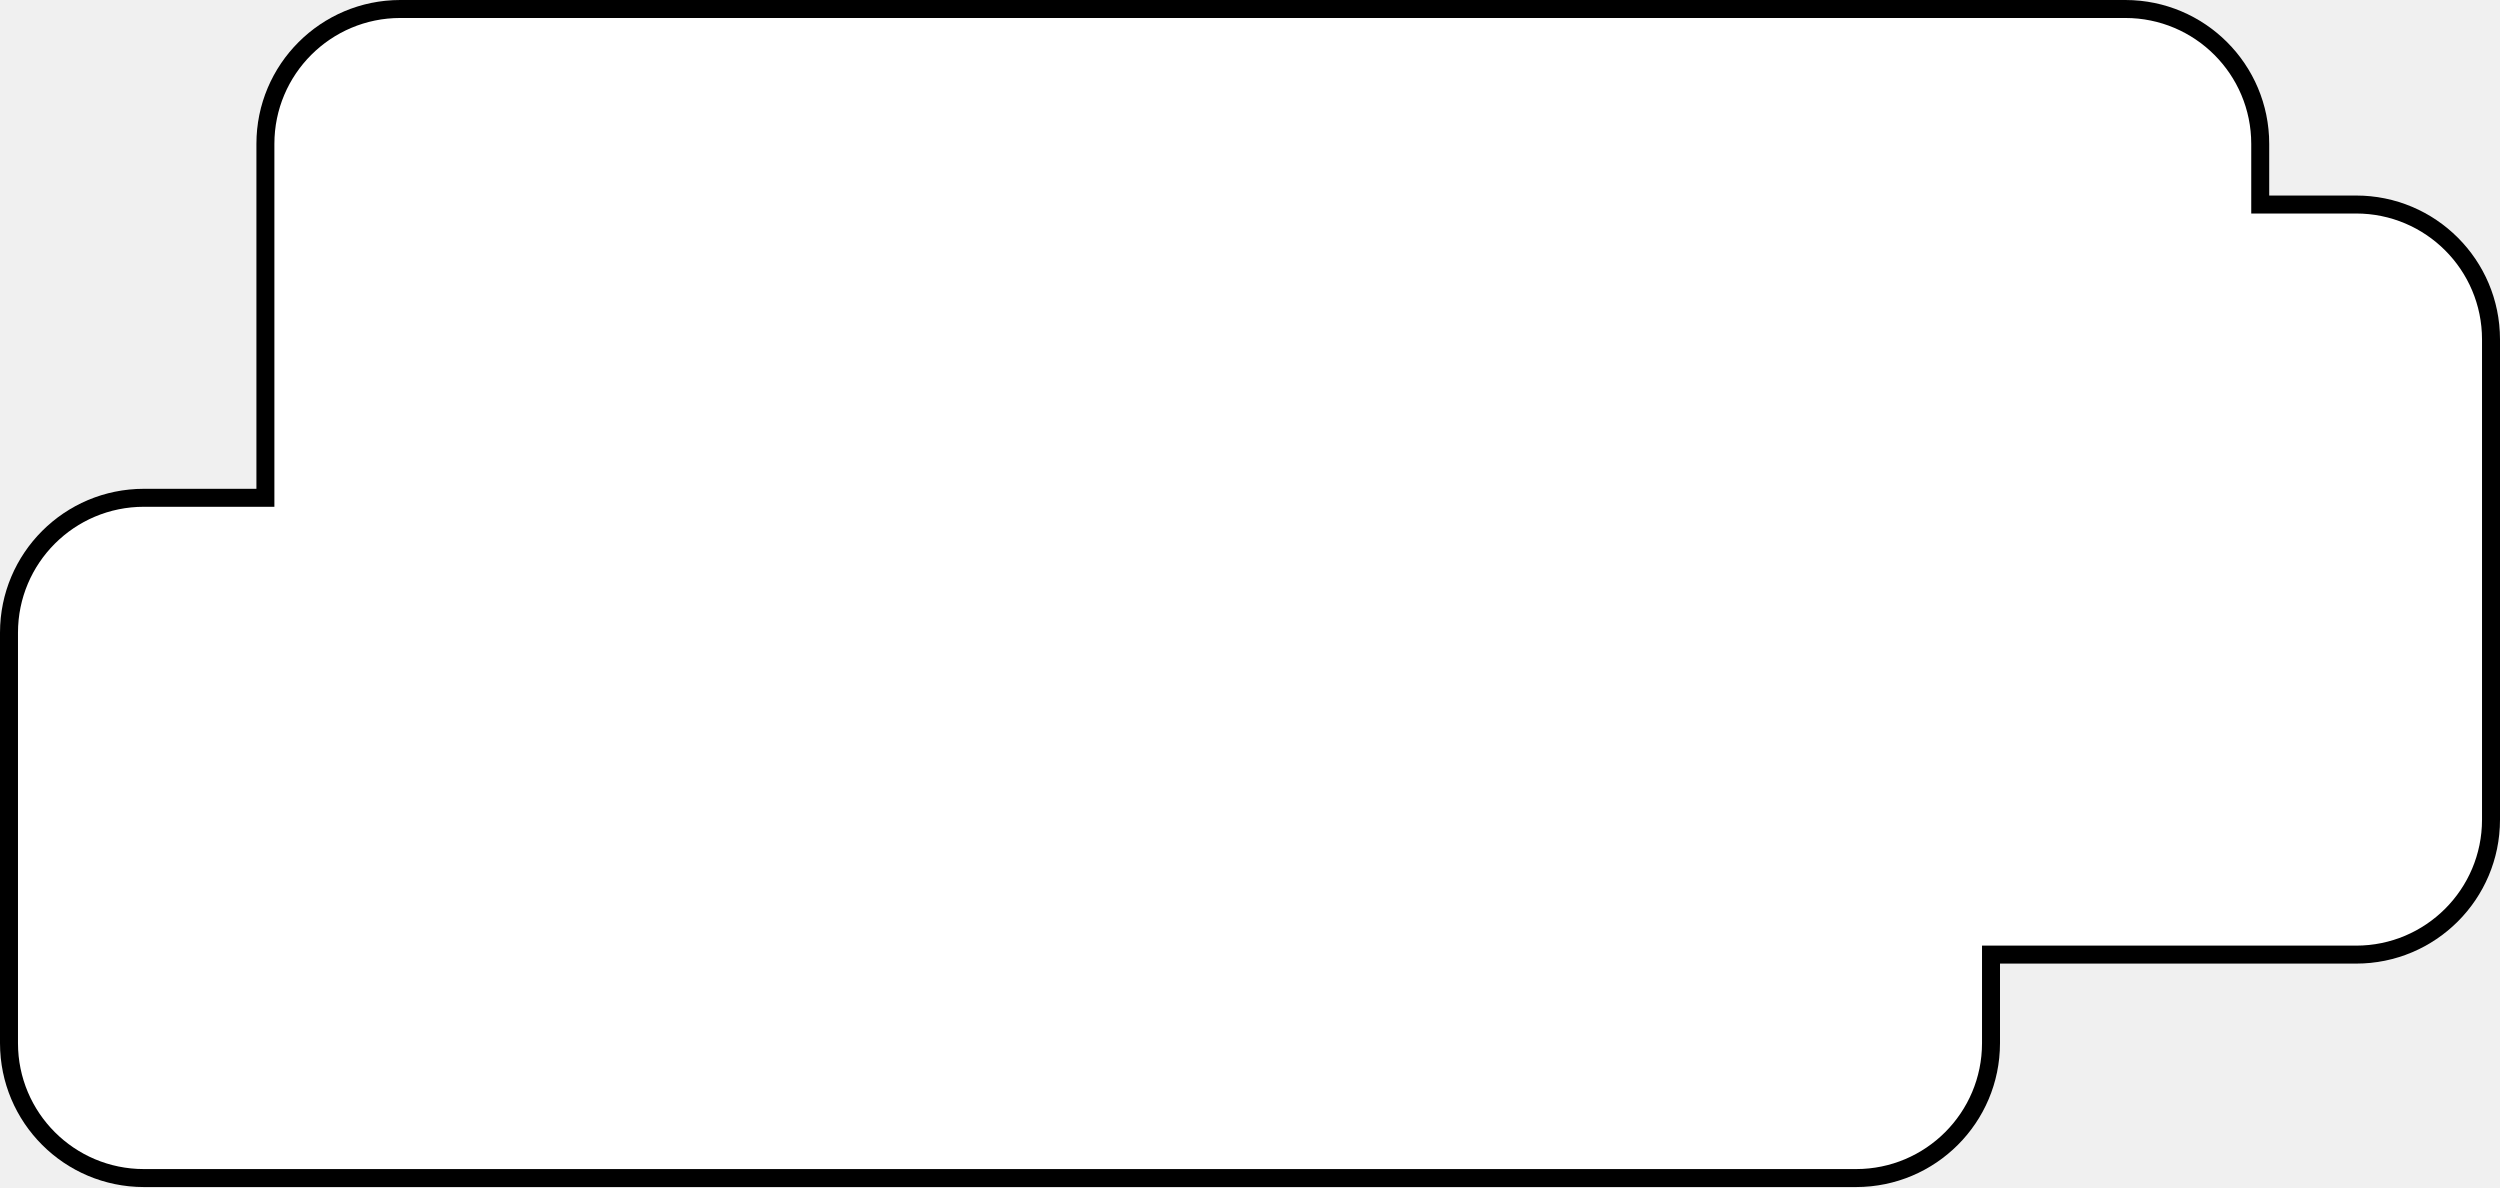
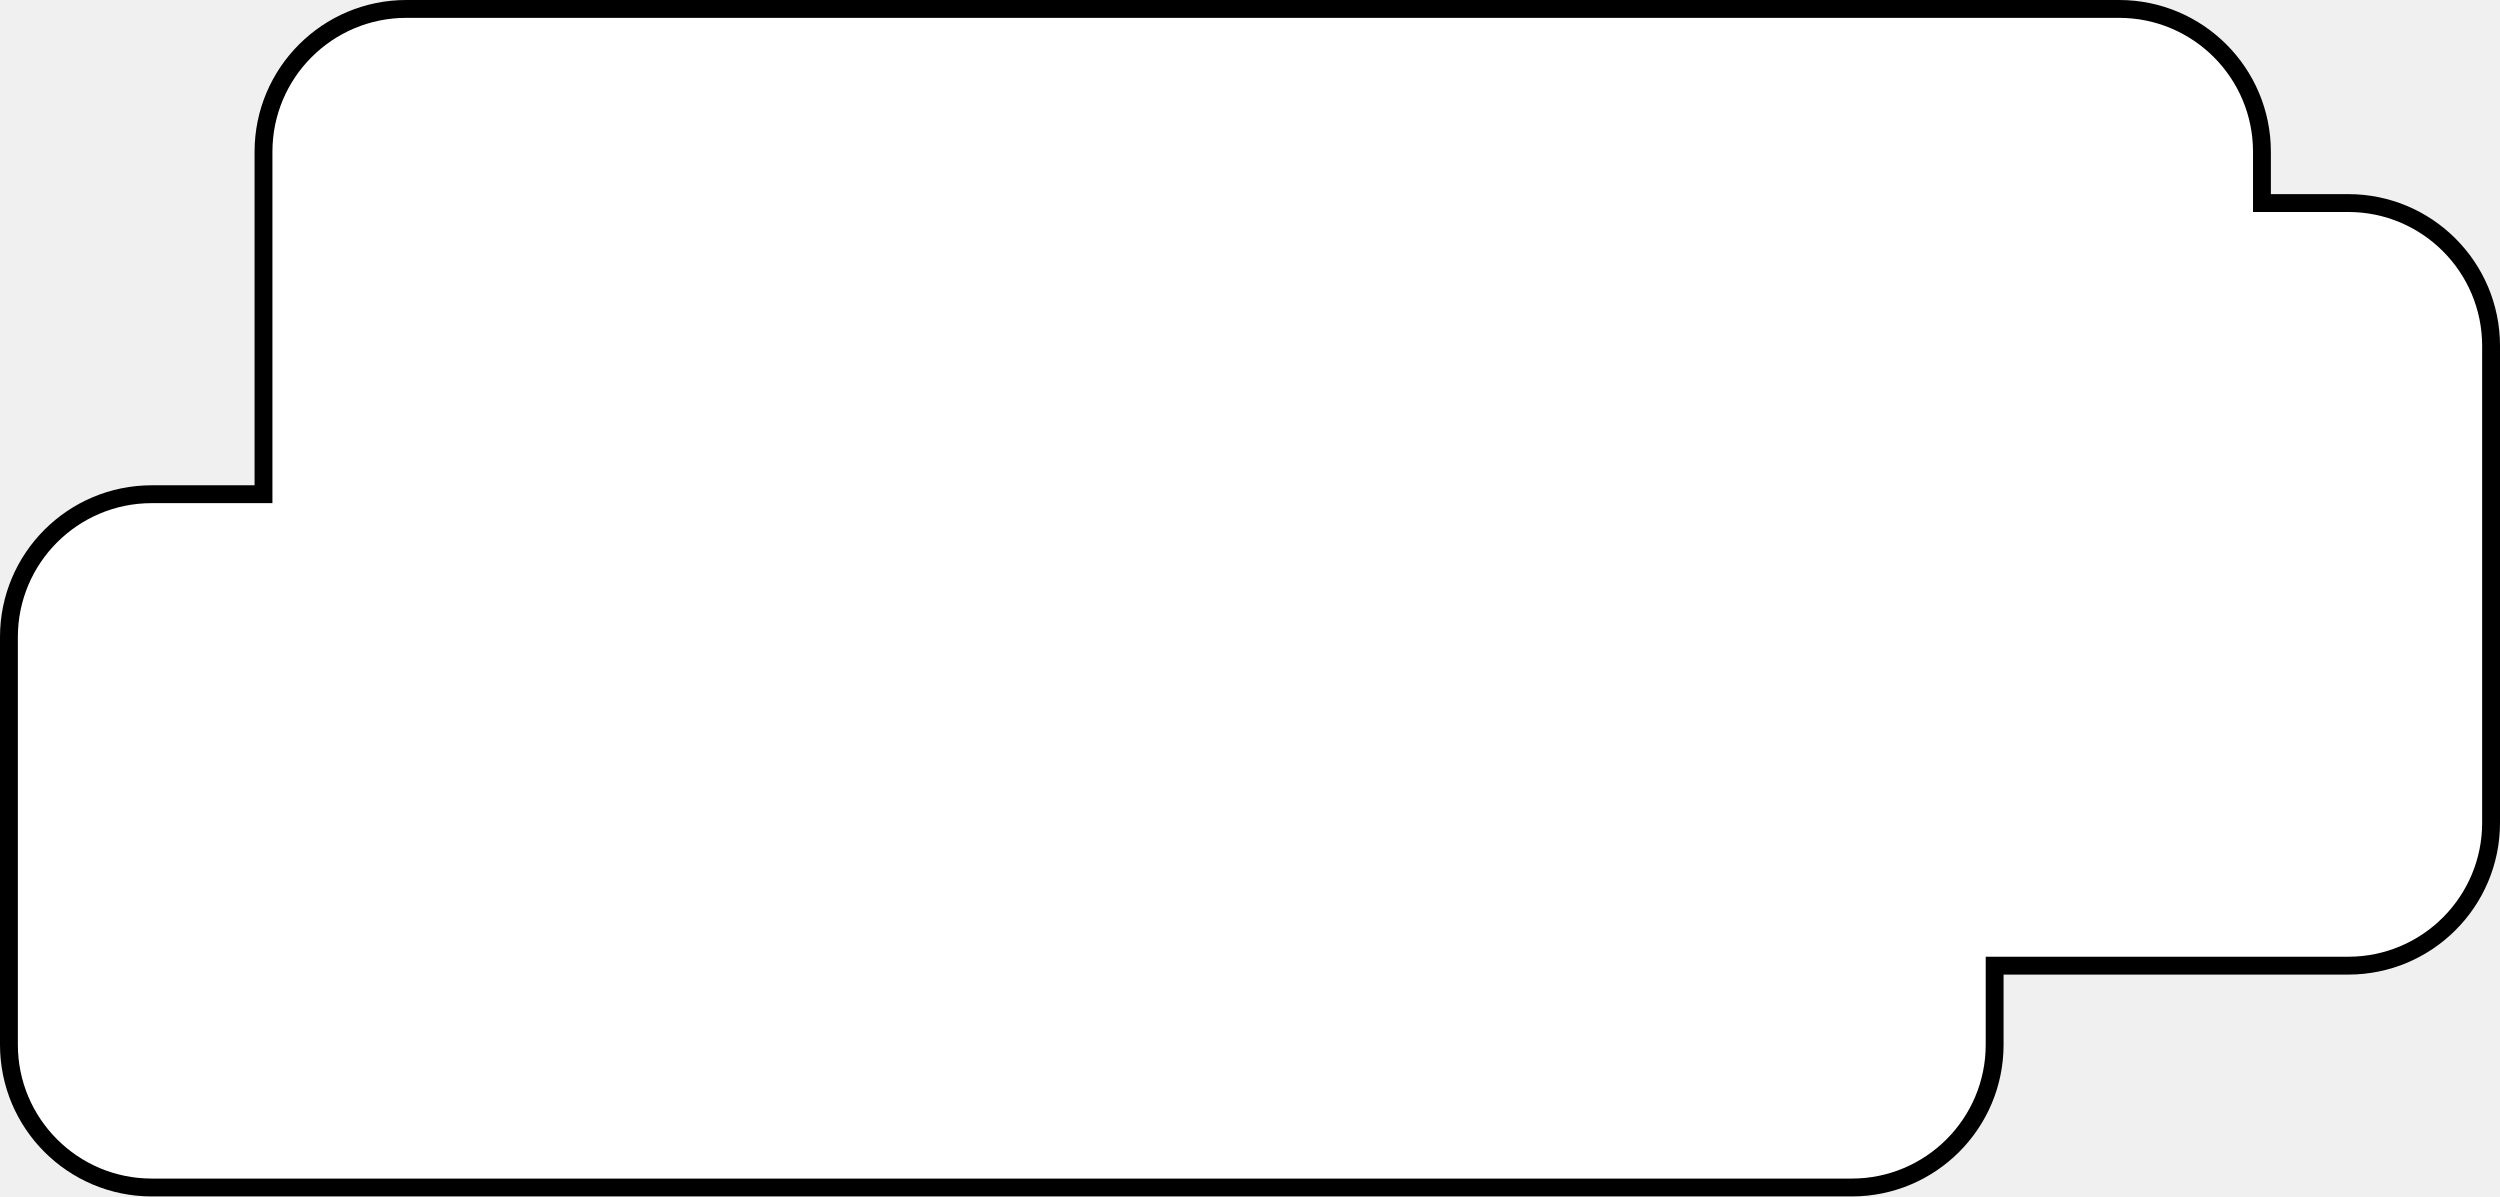
- <svg xmlns="http://www.w3.org/2000/svg" width="139" height="66" viewBox="0 0 139 66" fill="none">
-   <mask id="path-1-inside-1_3_43" fill="white">
-     <path fill-rule="evenodd" clip-rule="evenodd" d="M14.256 8C14.256 3.582 17.838 0 22.256 0H118.169C122.588 0 126.169 3.582 126.169 8V10.871H131C135.418 10.871 139 14.452 139 18.871V45.577C139 49.995 135.418 53.577 131 53.577H111.2V58C111.2 62.418 107.618 66 103.2 66H8C3.582 66 0 62.418 0 58V35.176C0 30.758 3.582 27.177 8 27.177H14.256V8Z" />
+ <svg xmlns="http://www.w3.org/2000/svg" width="140" height="67" viewBox="0 0 140 67" fill="none" version="1.1" id="svg3">
+   <defs id="defs3" />
+   <mask id="path-1-inside-1_3_43" fill="#ffffff">
+     <path fill-rule="evenodd" clip-rule="evenodd" d="M 14.256,8 C 14.256,3.582 17.838,0 22.256,0 h 95.913 c 4.419,0 8,3.582 8,8 v 2.871 H 131 c 4.418,0 8,3.582 8,8 v 26.706 c 0,4.418 -3.582,8 -8,8 H 111.2 V 58 c 0,4.418 -3.582,8 -8,8 H 8 C 3.582,66 0,62.418 0,58 V 35.176 c 0,-4.418 3.582,-8 8,-8 h 6.256 z" id="path1" />
  </mask>
-   <path fill-rule="evenodd" clip-rule="evenodd" d="M14.256 8C14.256 3.582 17.838 0 22.256 0H118.169C122.588 0 126.169 3.582 126.169 8V10.871H131C135.418 10.871 139 14.452 139 18.871V45.577C139 49.995 135.418 53.577 131 53.577H111.2V58C111.2 62.418 107.618 66 103.2 66H8C3.582 66 0 62.418 0 58V35.176C0 30.758 3.582 27.177 8 27.177H14.256V8Z" fill="white" />
-   <path d="M126.169 10.871H125.169V11.871H126.169V10.871ZM111.2 53.577V52.577H110.2V53.577H111.2ZM14.256 27.177V28.177H15.256V27.177H14.256ZM22.256 -1C17.286 -1 13.256 3.029 13.256 8H15.256C15.256 4.134 18.39 1 22.256 1V-1ZM118.169 -1H22.256V1H118.169V-1ZM127.169 8C127.169 3.029 123.14 -1 118.169 -1V1C122.035 1 125.169 4.134 125.169 8H127.169ZM127.169 10.871V8H125.169V10.871H127.169ZM126.169 11.871H131V9.871H126.169V11.871ZM131 11.871C134.866 11.871 138 15.005 138 18.871H140C140 13.9 135.971 9.871 131 9.871V11.871ZM138 18.871V45.577H140V18.871H138ZM138 45.577C138 49.443 134.866 52.577 131 52.577V54.577C135.971 54.577 140 50.547 140 45.577H138ZM131 52.577H111.2V54.577H131V52.577ZM112.2 58V53.577H110.2V58H112.2ZM103.2 67C108.171 67 112.2 62.971 112.2 58H110.2C110.2 61.866 107.066 65 103.2 65V67ZM8 67H103.2V65H8V67ZM-1 58C-1 62.971 3.029 67 8 67V65C4.134 65 1 61.866 1 58H-1ZM-1 35.176V58H1V35.176H-1ZM8 26.177C3.029 26.177 -1 30.206 -1 35.176H1C1 31.311 4.134 28.177 8 28.177V26.177ZM14.256 26.177H8V28.177H14.256V26.177ZM13.256 8V27.177H15.256V8H13.256Z" fill="black" mask="url(#path-1-inside-1_3_43)" />
+   <path fill-rule="evenodd" clip-rule="evenodd" d="m 14.756,8.5 c 0,-4.418 3.582,-8 8,-8 h 95.913 c 4.419,0 8,3.582 8,8 v 2.871 h 4.831 c 4.418,0 8,3.582 8,8 v 26.706 c 0,4.418 -3.582,8 -8,8 H 111.7 V 58.5 c 0,4.418 -3.582,8 -8,8 H 8.5 c -4.418,0 -8,-3.582 -8,-8 V 35.676 c 0,-4.418 3.582,-8 8,-8 h 6.256 z" fill="#ffffff" id="path2" style="stroke:#000000;stroke-opacity:1" />
</svg>
